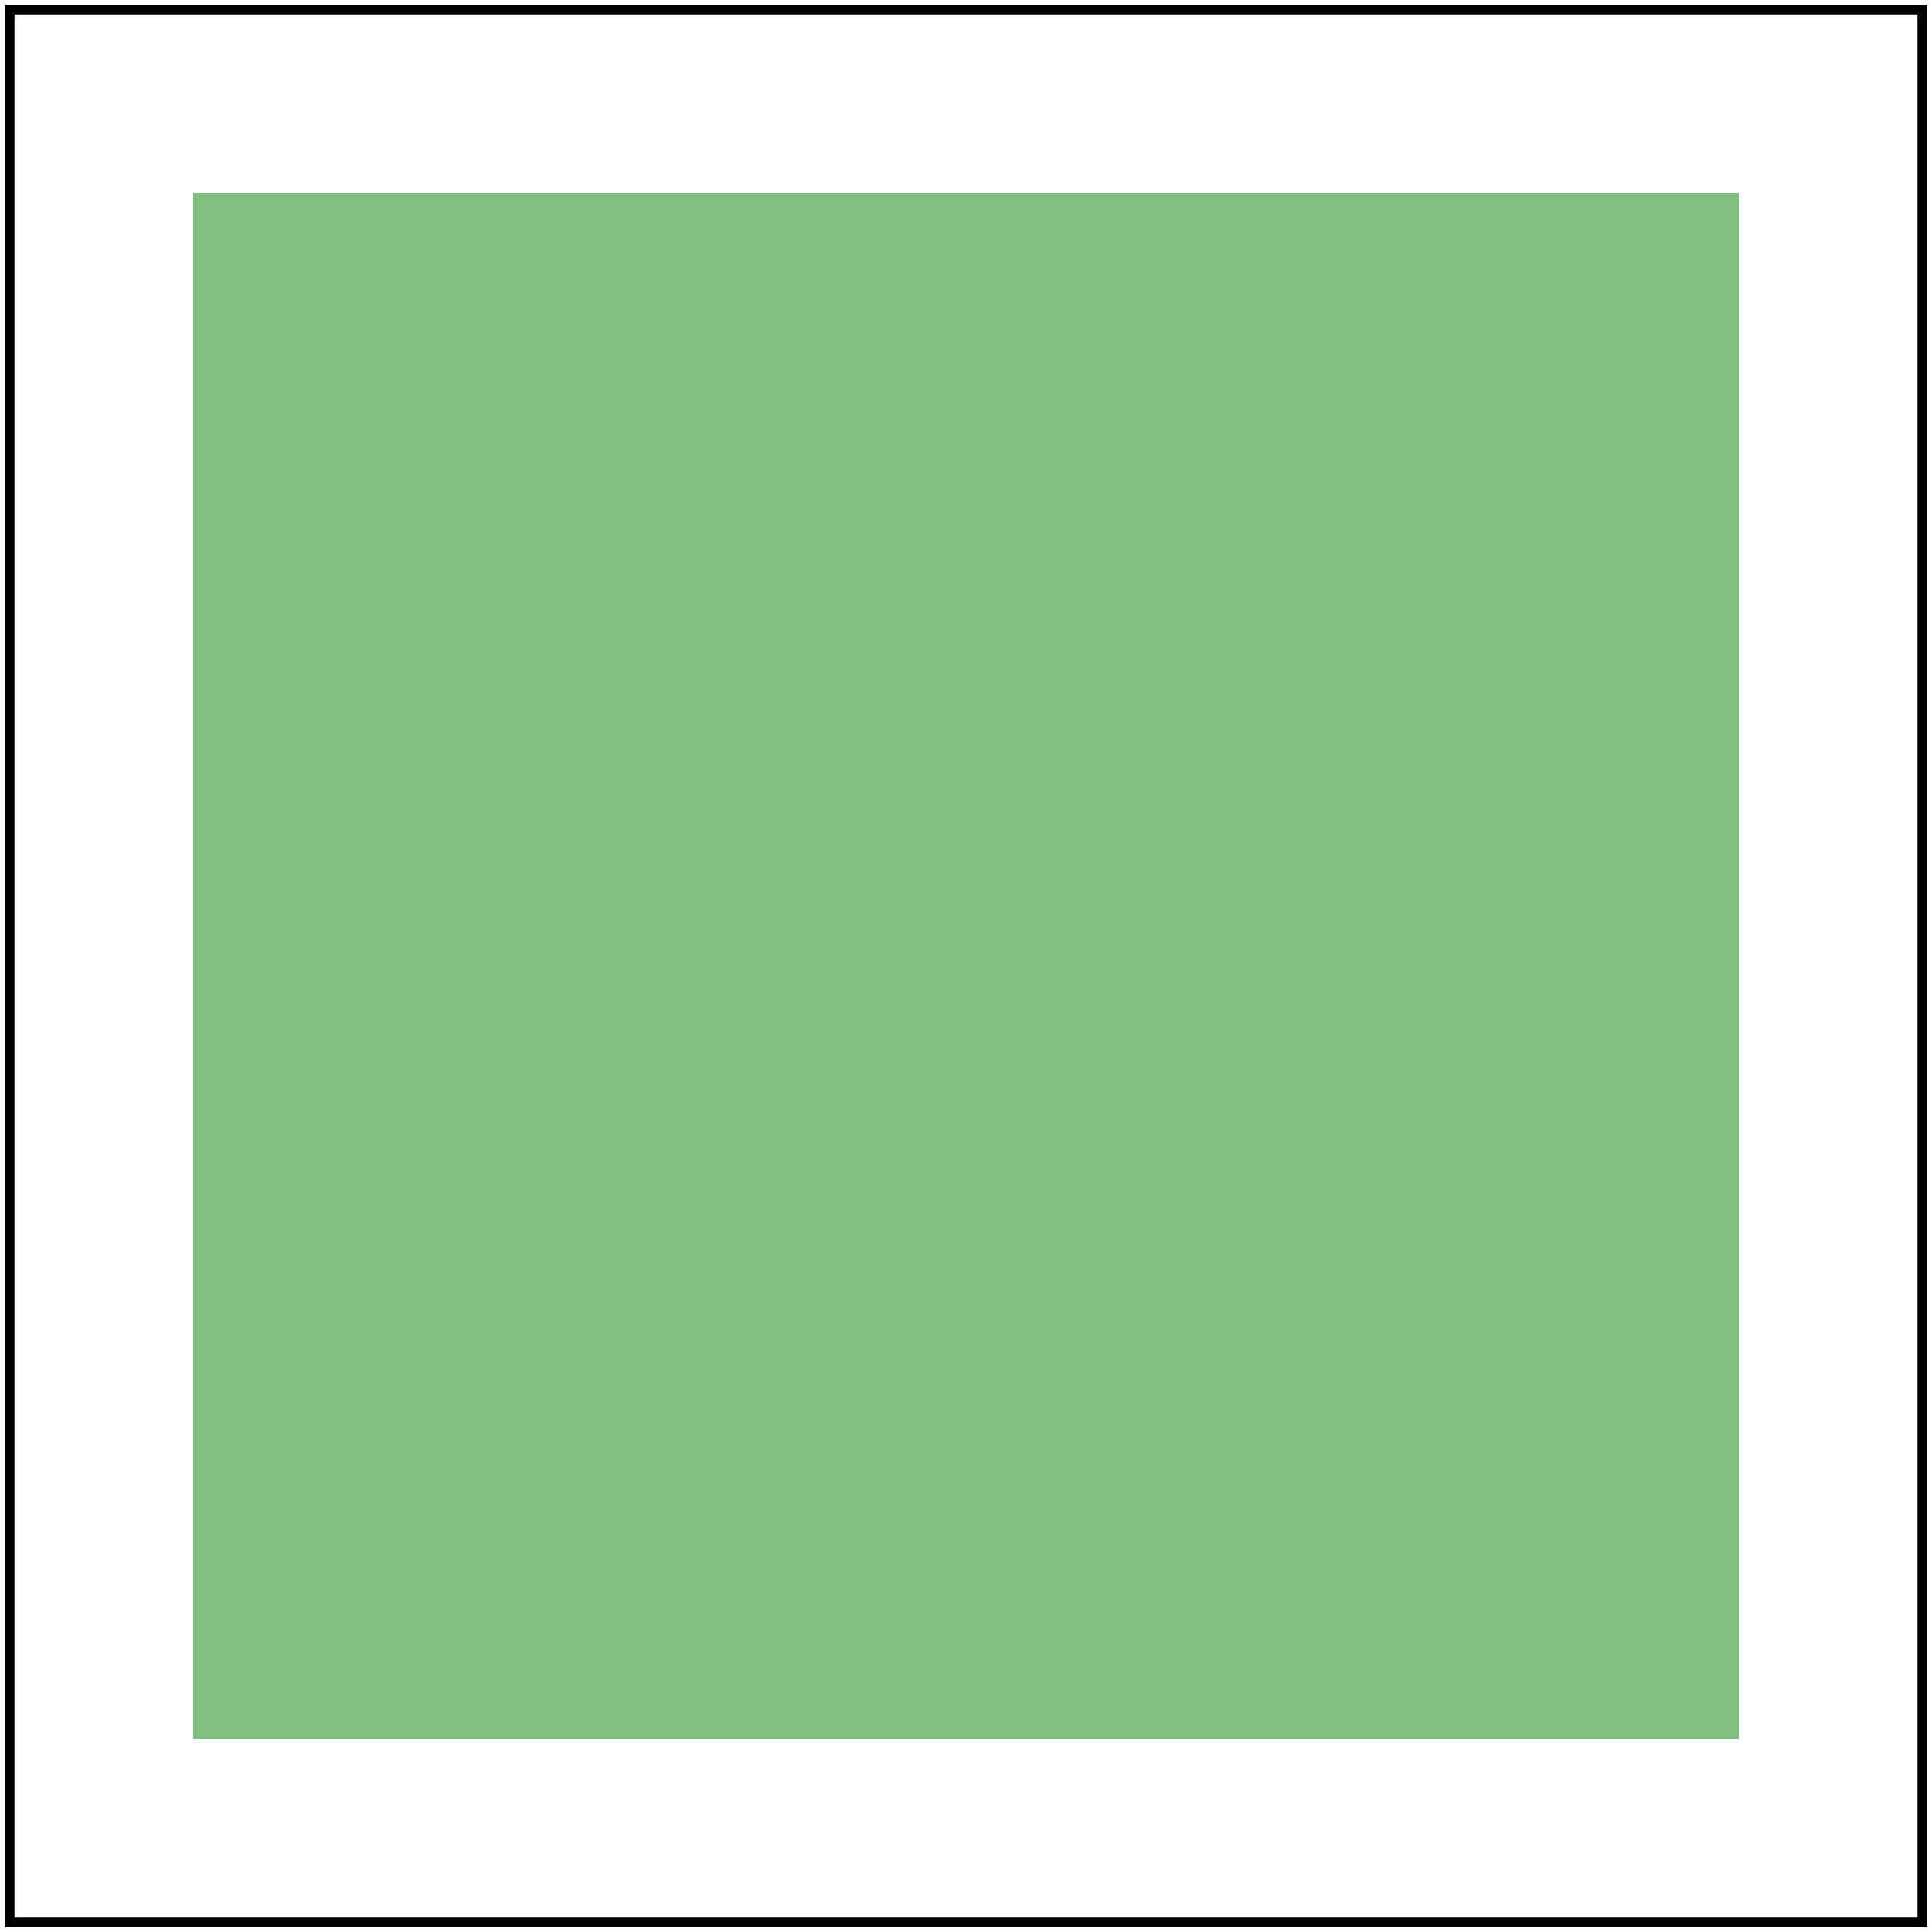
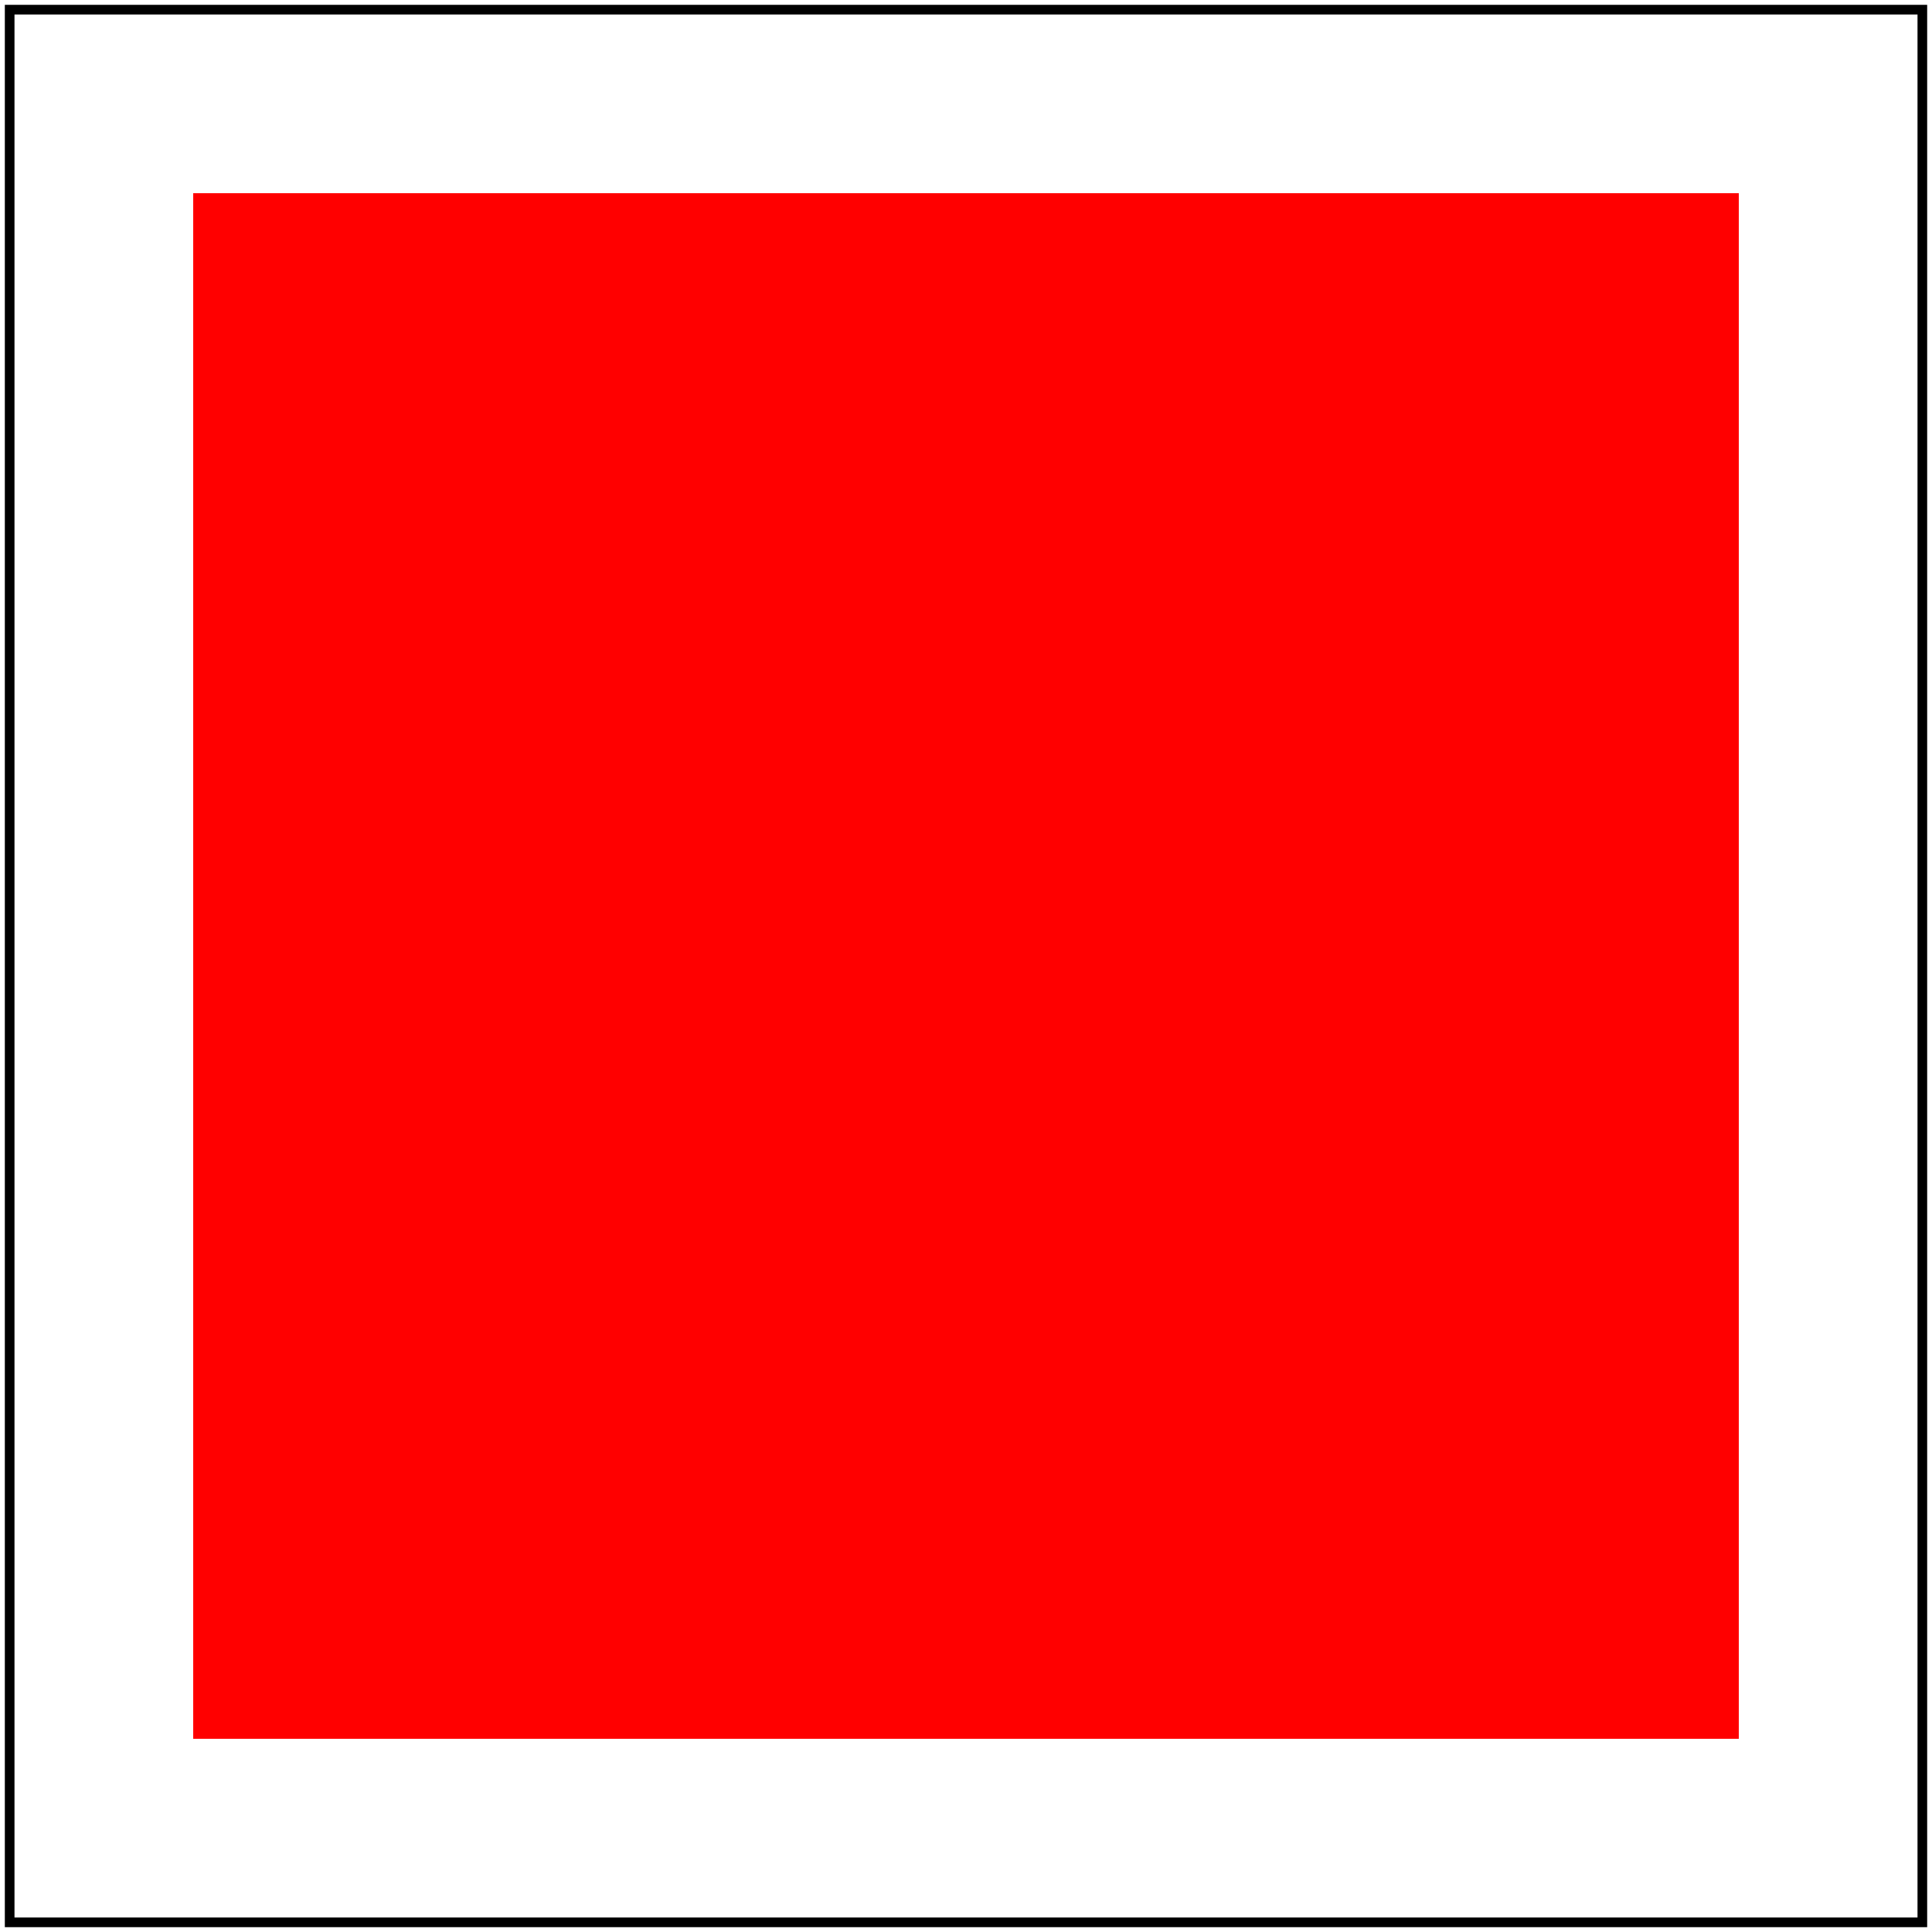
<svg xmlns="http://www.w3.org/2000/svg" id="svg1" viewBox="0 0 200 200">
-   <rect id="rect1" x="20" y="20" width="160" height="160" fill="green" opacity="50%" />
+   <rect id="rect2" x="20" y="20" width="160" height="160" fill="red" />
+   <rect id="rect1" x="20" y="20" width="160" height="160" fill="green" opacity="0.1%" />
  <rect id="frame" x="1" y="1" width="198" height="198" fill="none" stroke="black" />
</svg>
